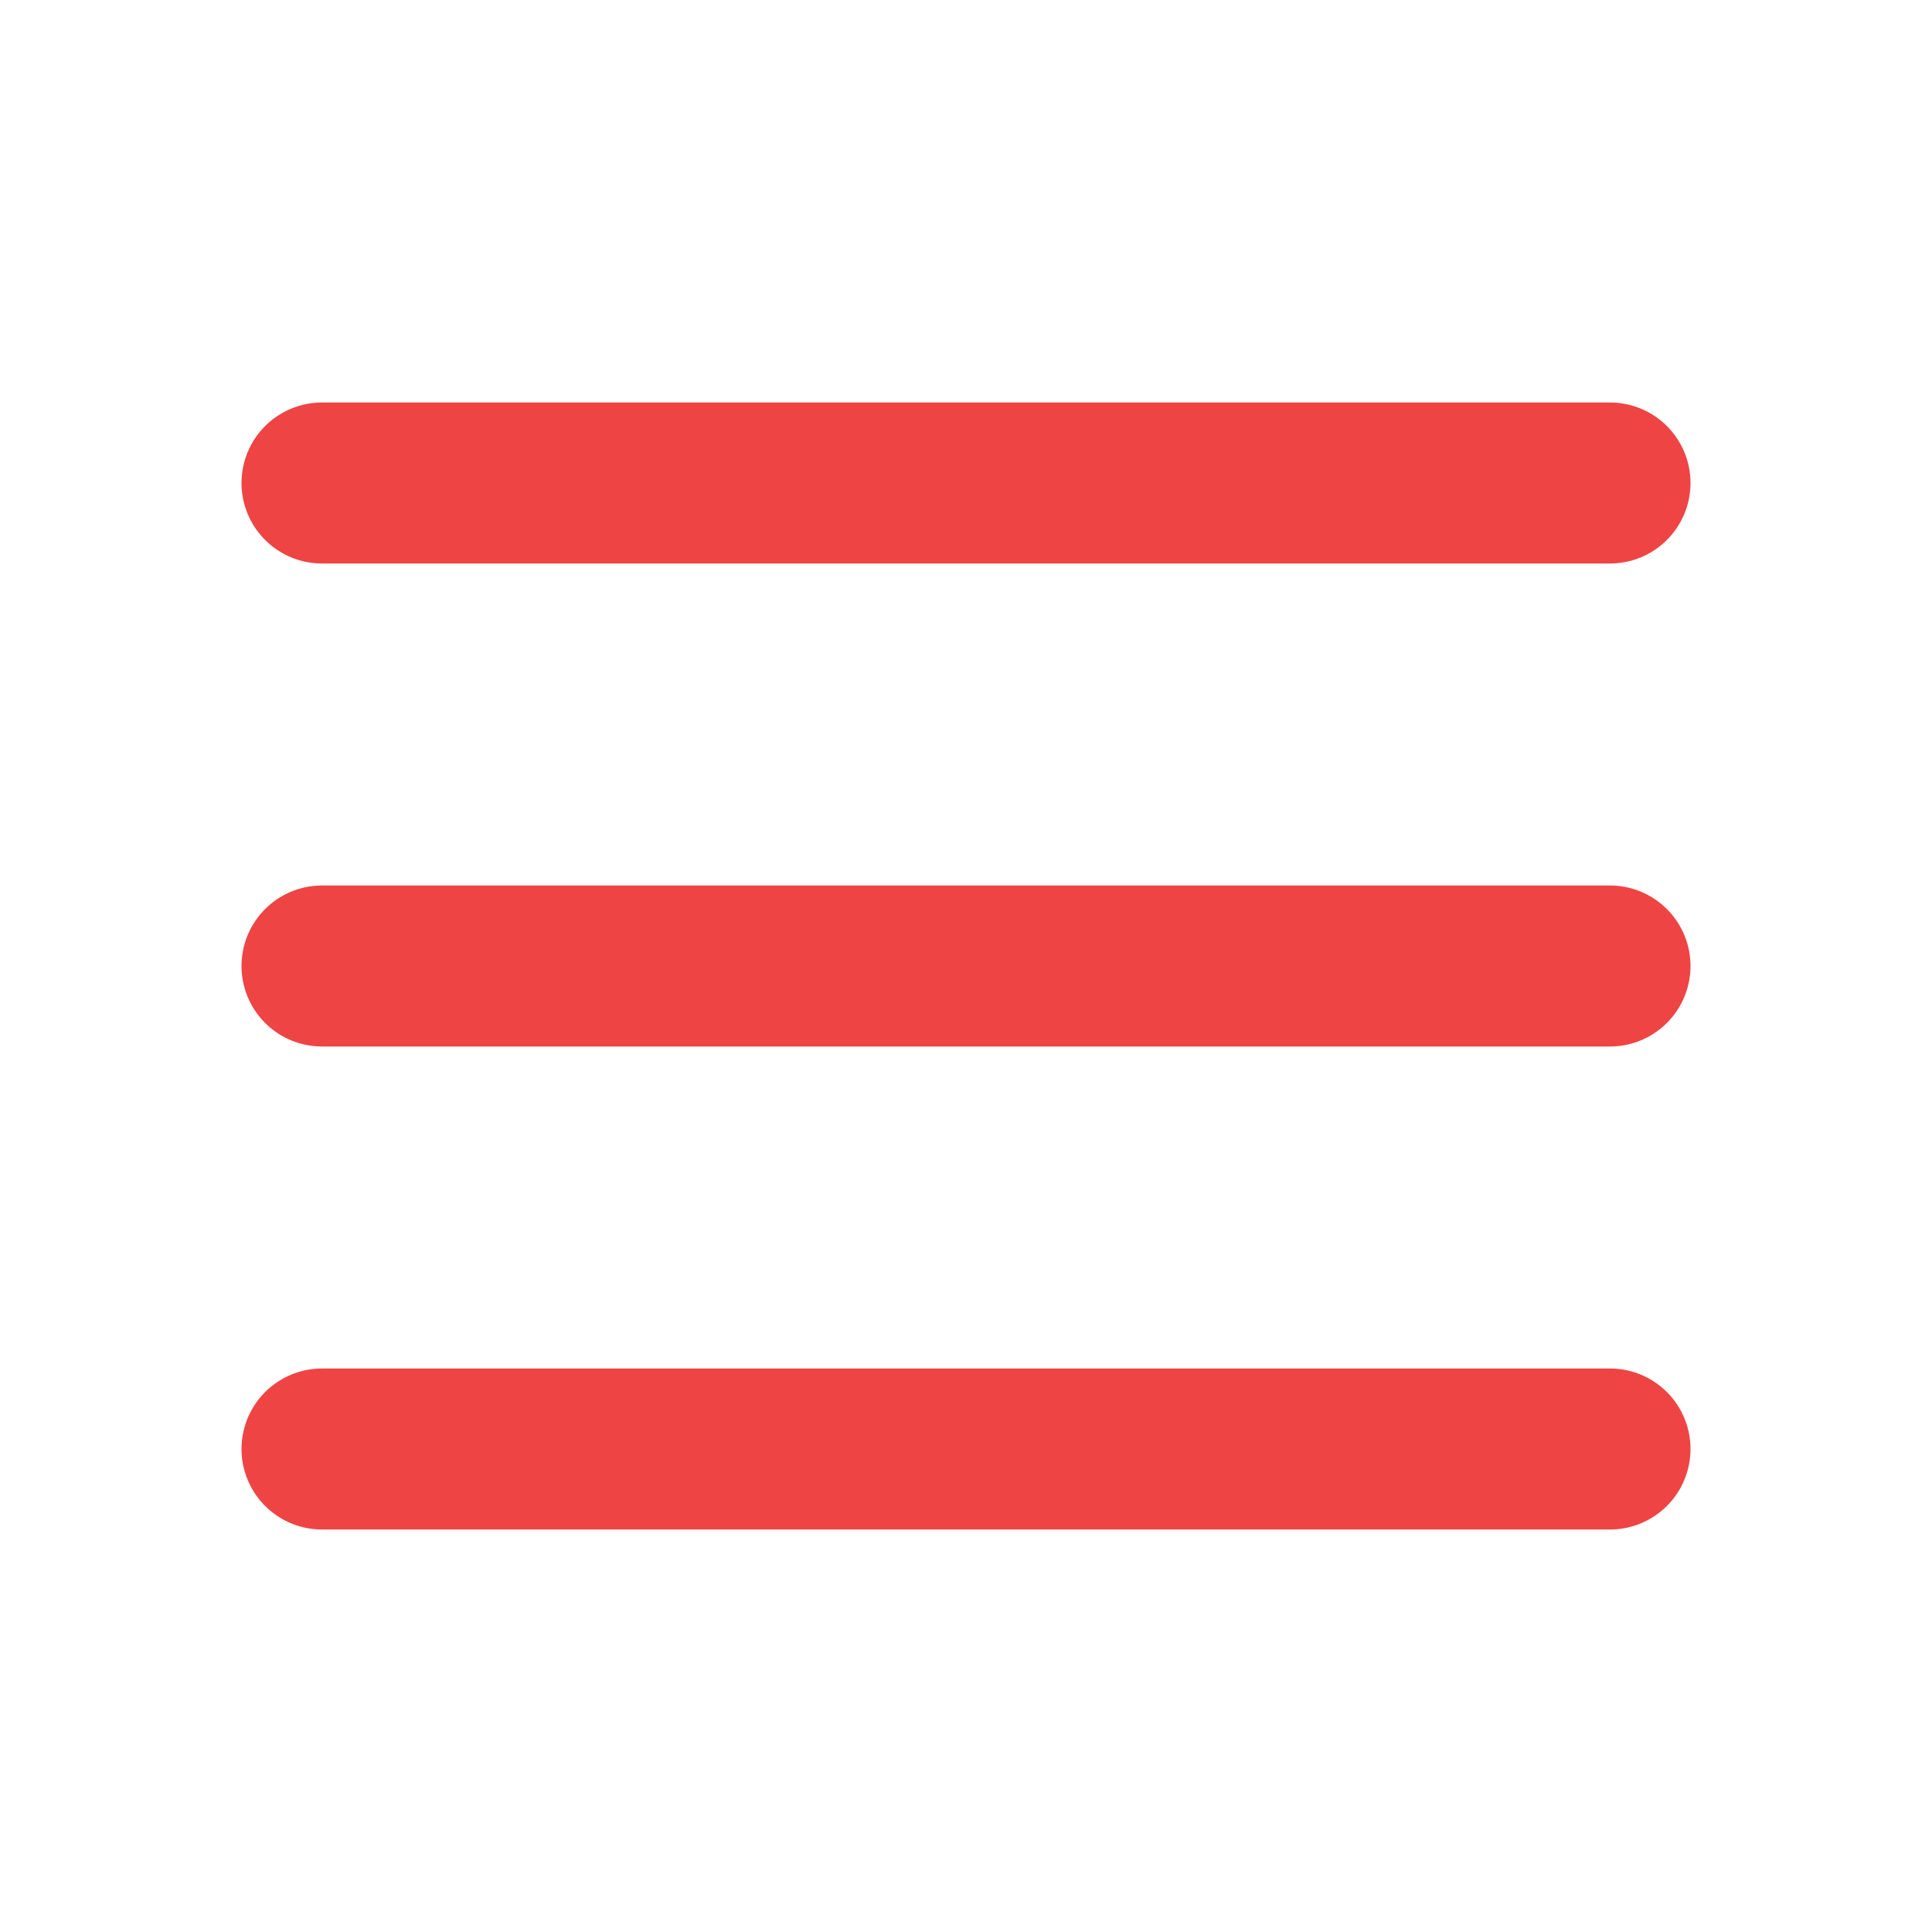
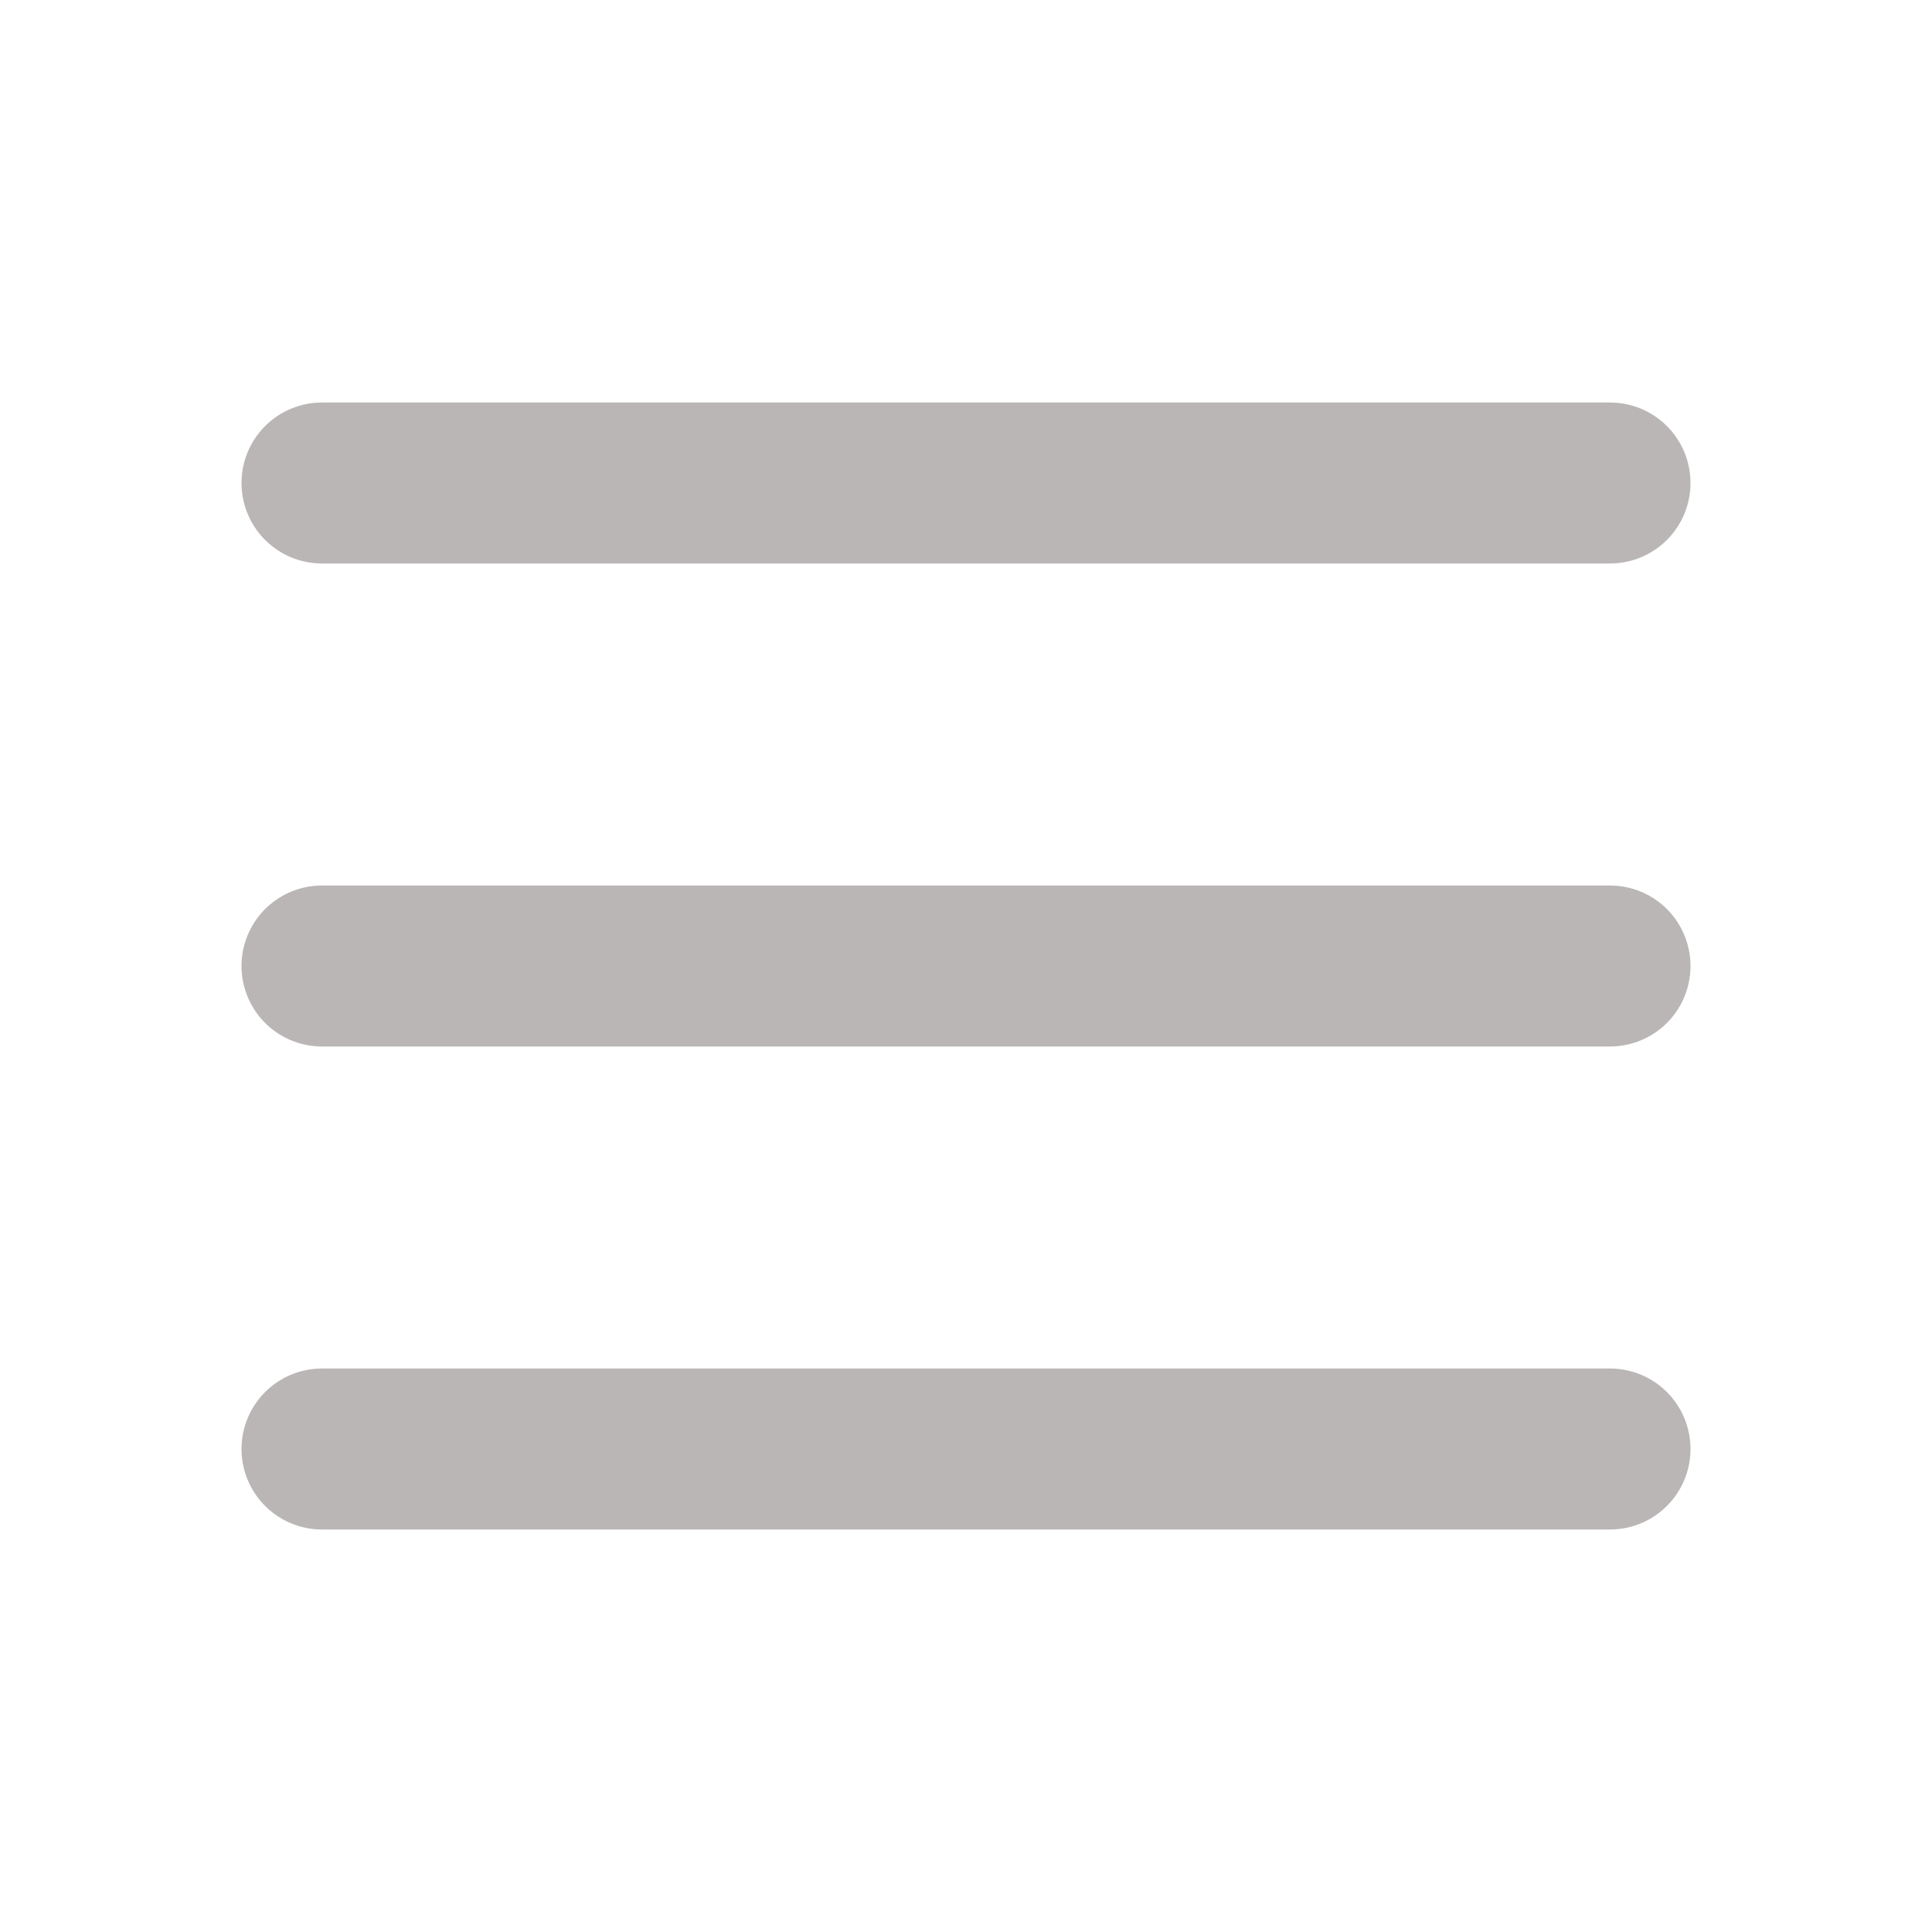
- <svg xmlns="http://www.w3.org/2000/svg" width="24" height="24" viewBox="0 0 24 24" fill="none" stroke="#ef4444" stroke-width="2" stroke-linecap="round" stroke-linejoin="round" class="lucide lucide-menu">
+ <svg xmlns="http://www.w3.org/2000/svg" width="24" height="24" viewBox="0 0 24 24" fill="none" stroke="#bbb6b6" stroke-width="2" stroke-linecap="round" stroke-linejoin="round" class="lucide lucide-menu">
  <line x1="4" x2="20" y1="12" y2="12" />
  <line x1="4" x2="20" y1="6" y2="6" />
  <line x1="4" x2="20" y1="18" y2="18" />
</svg>
